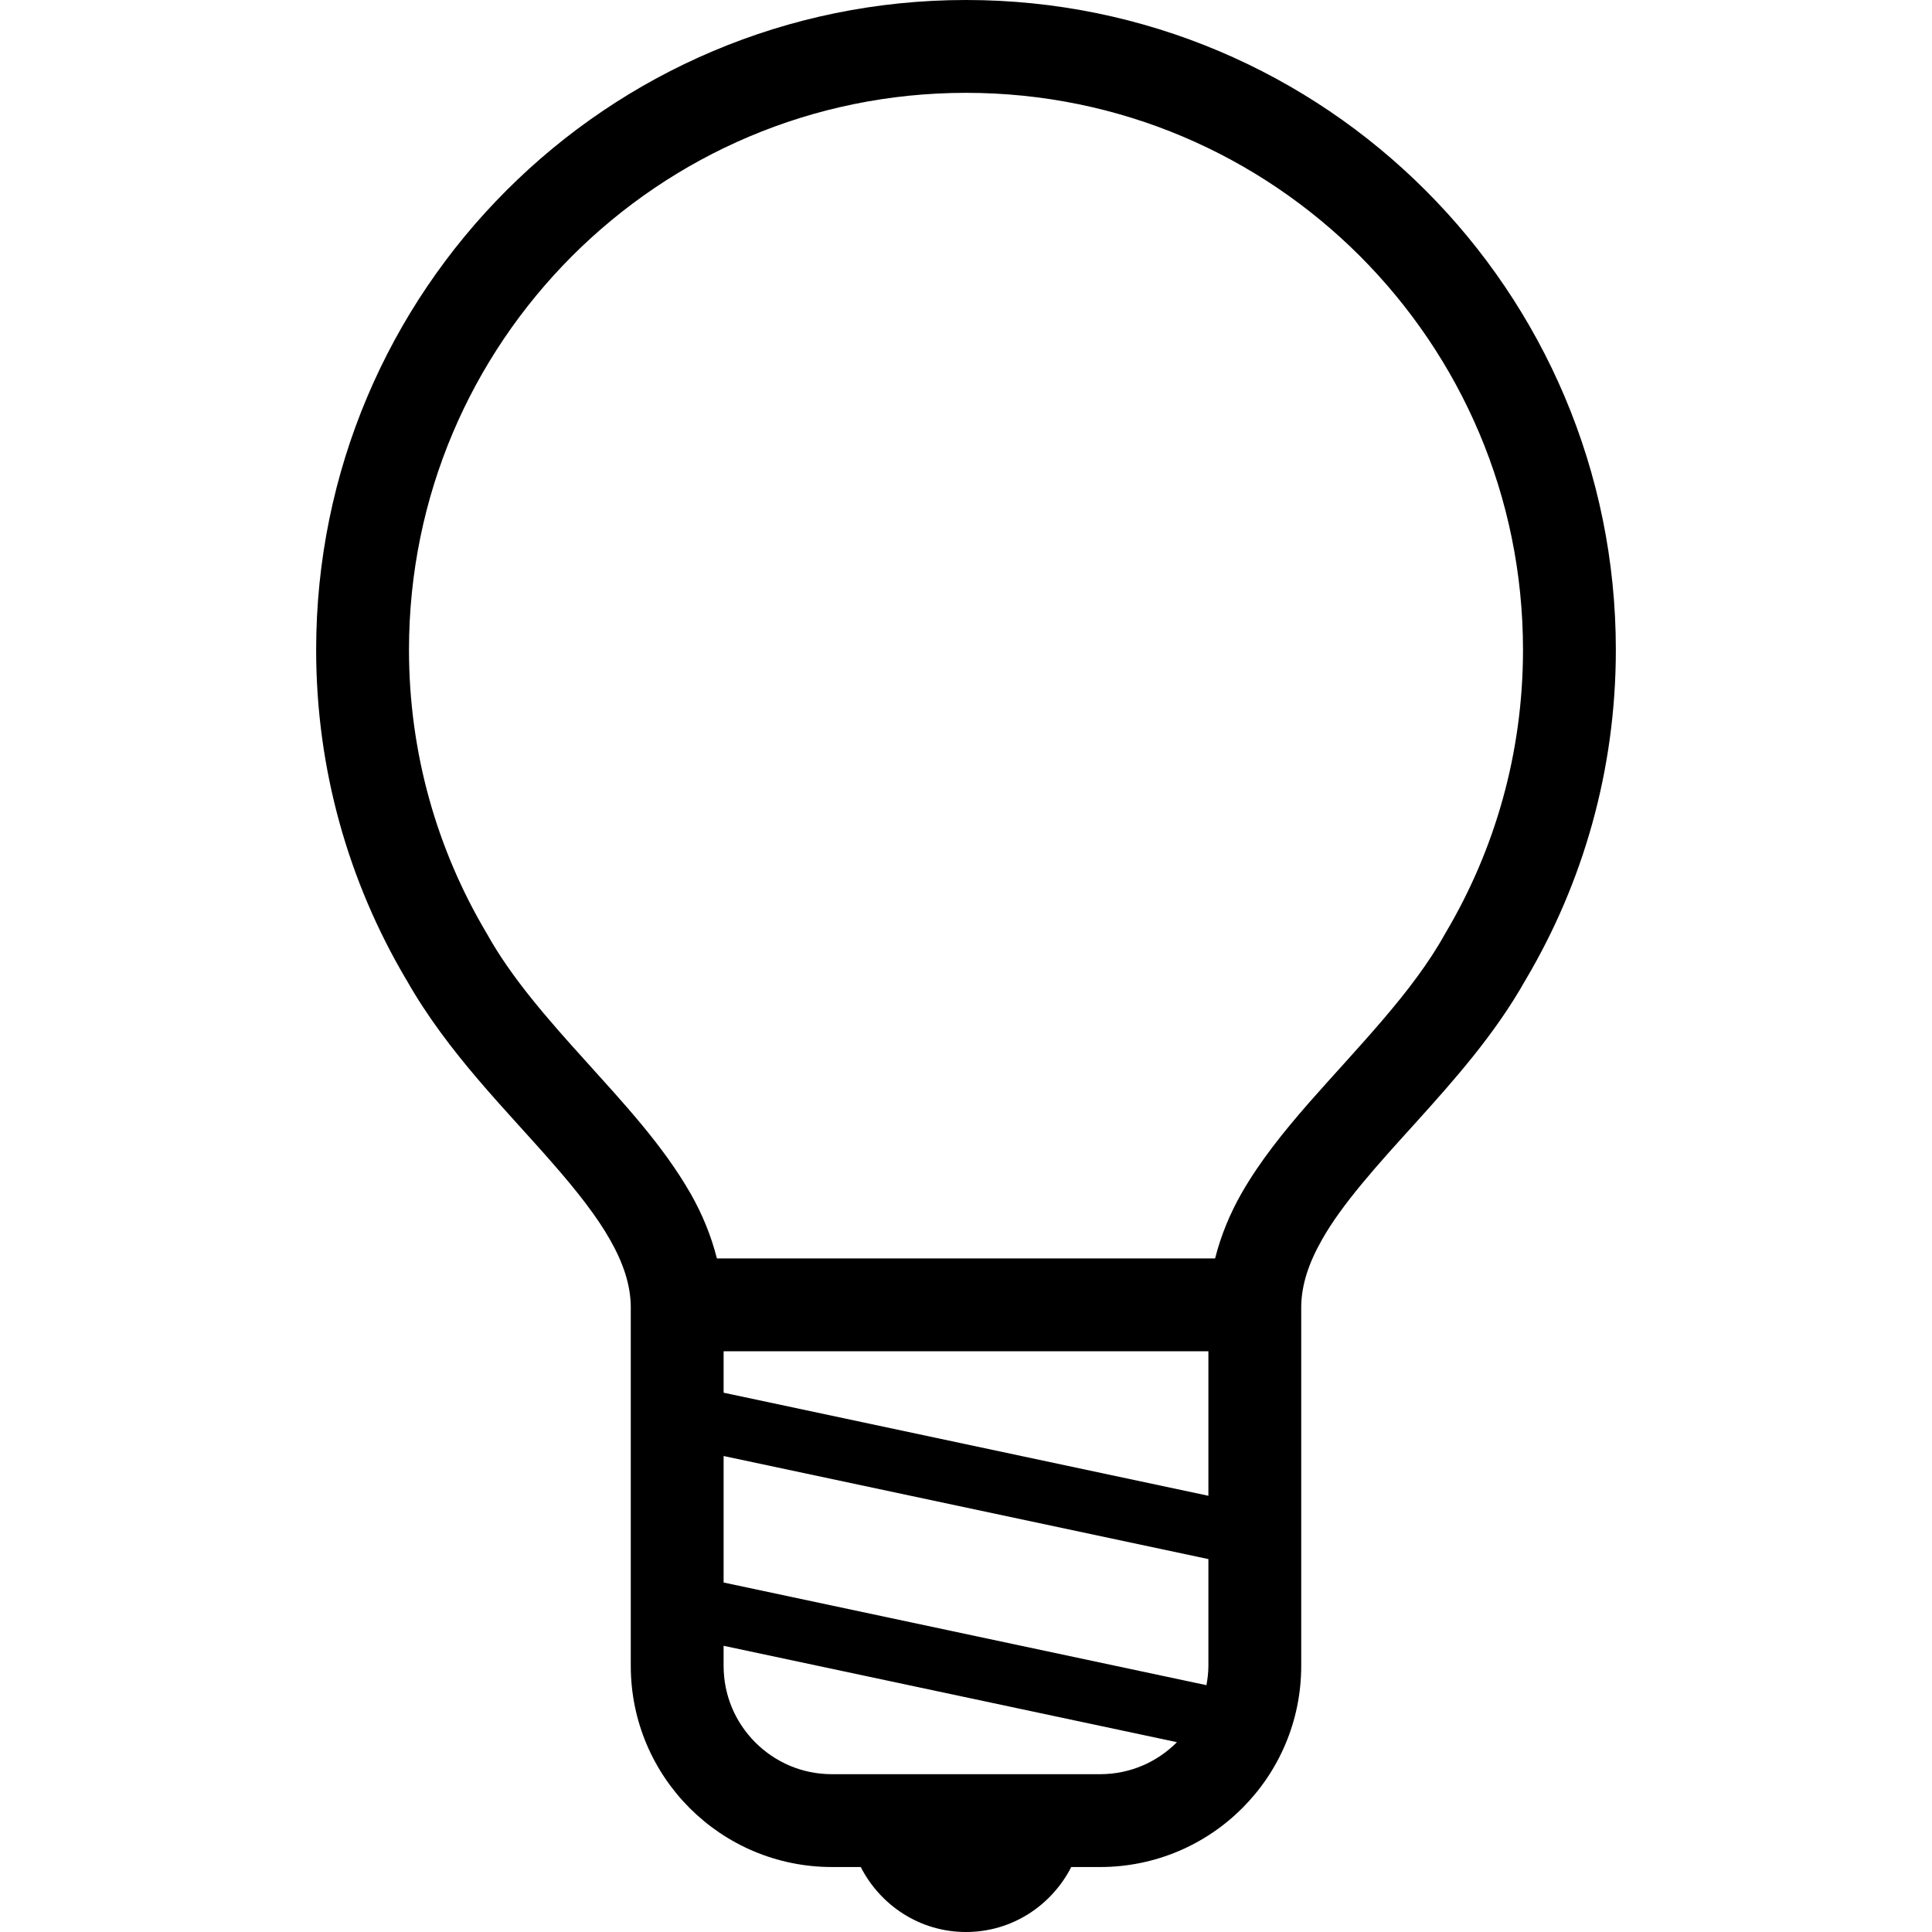
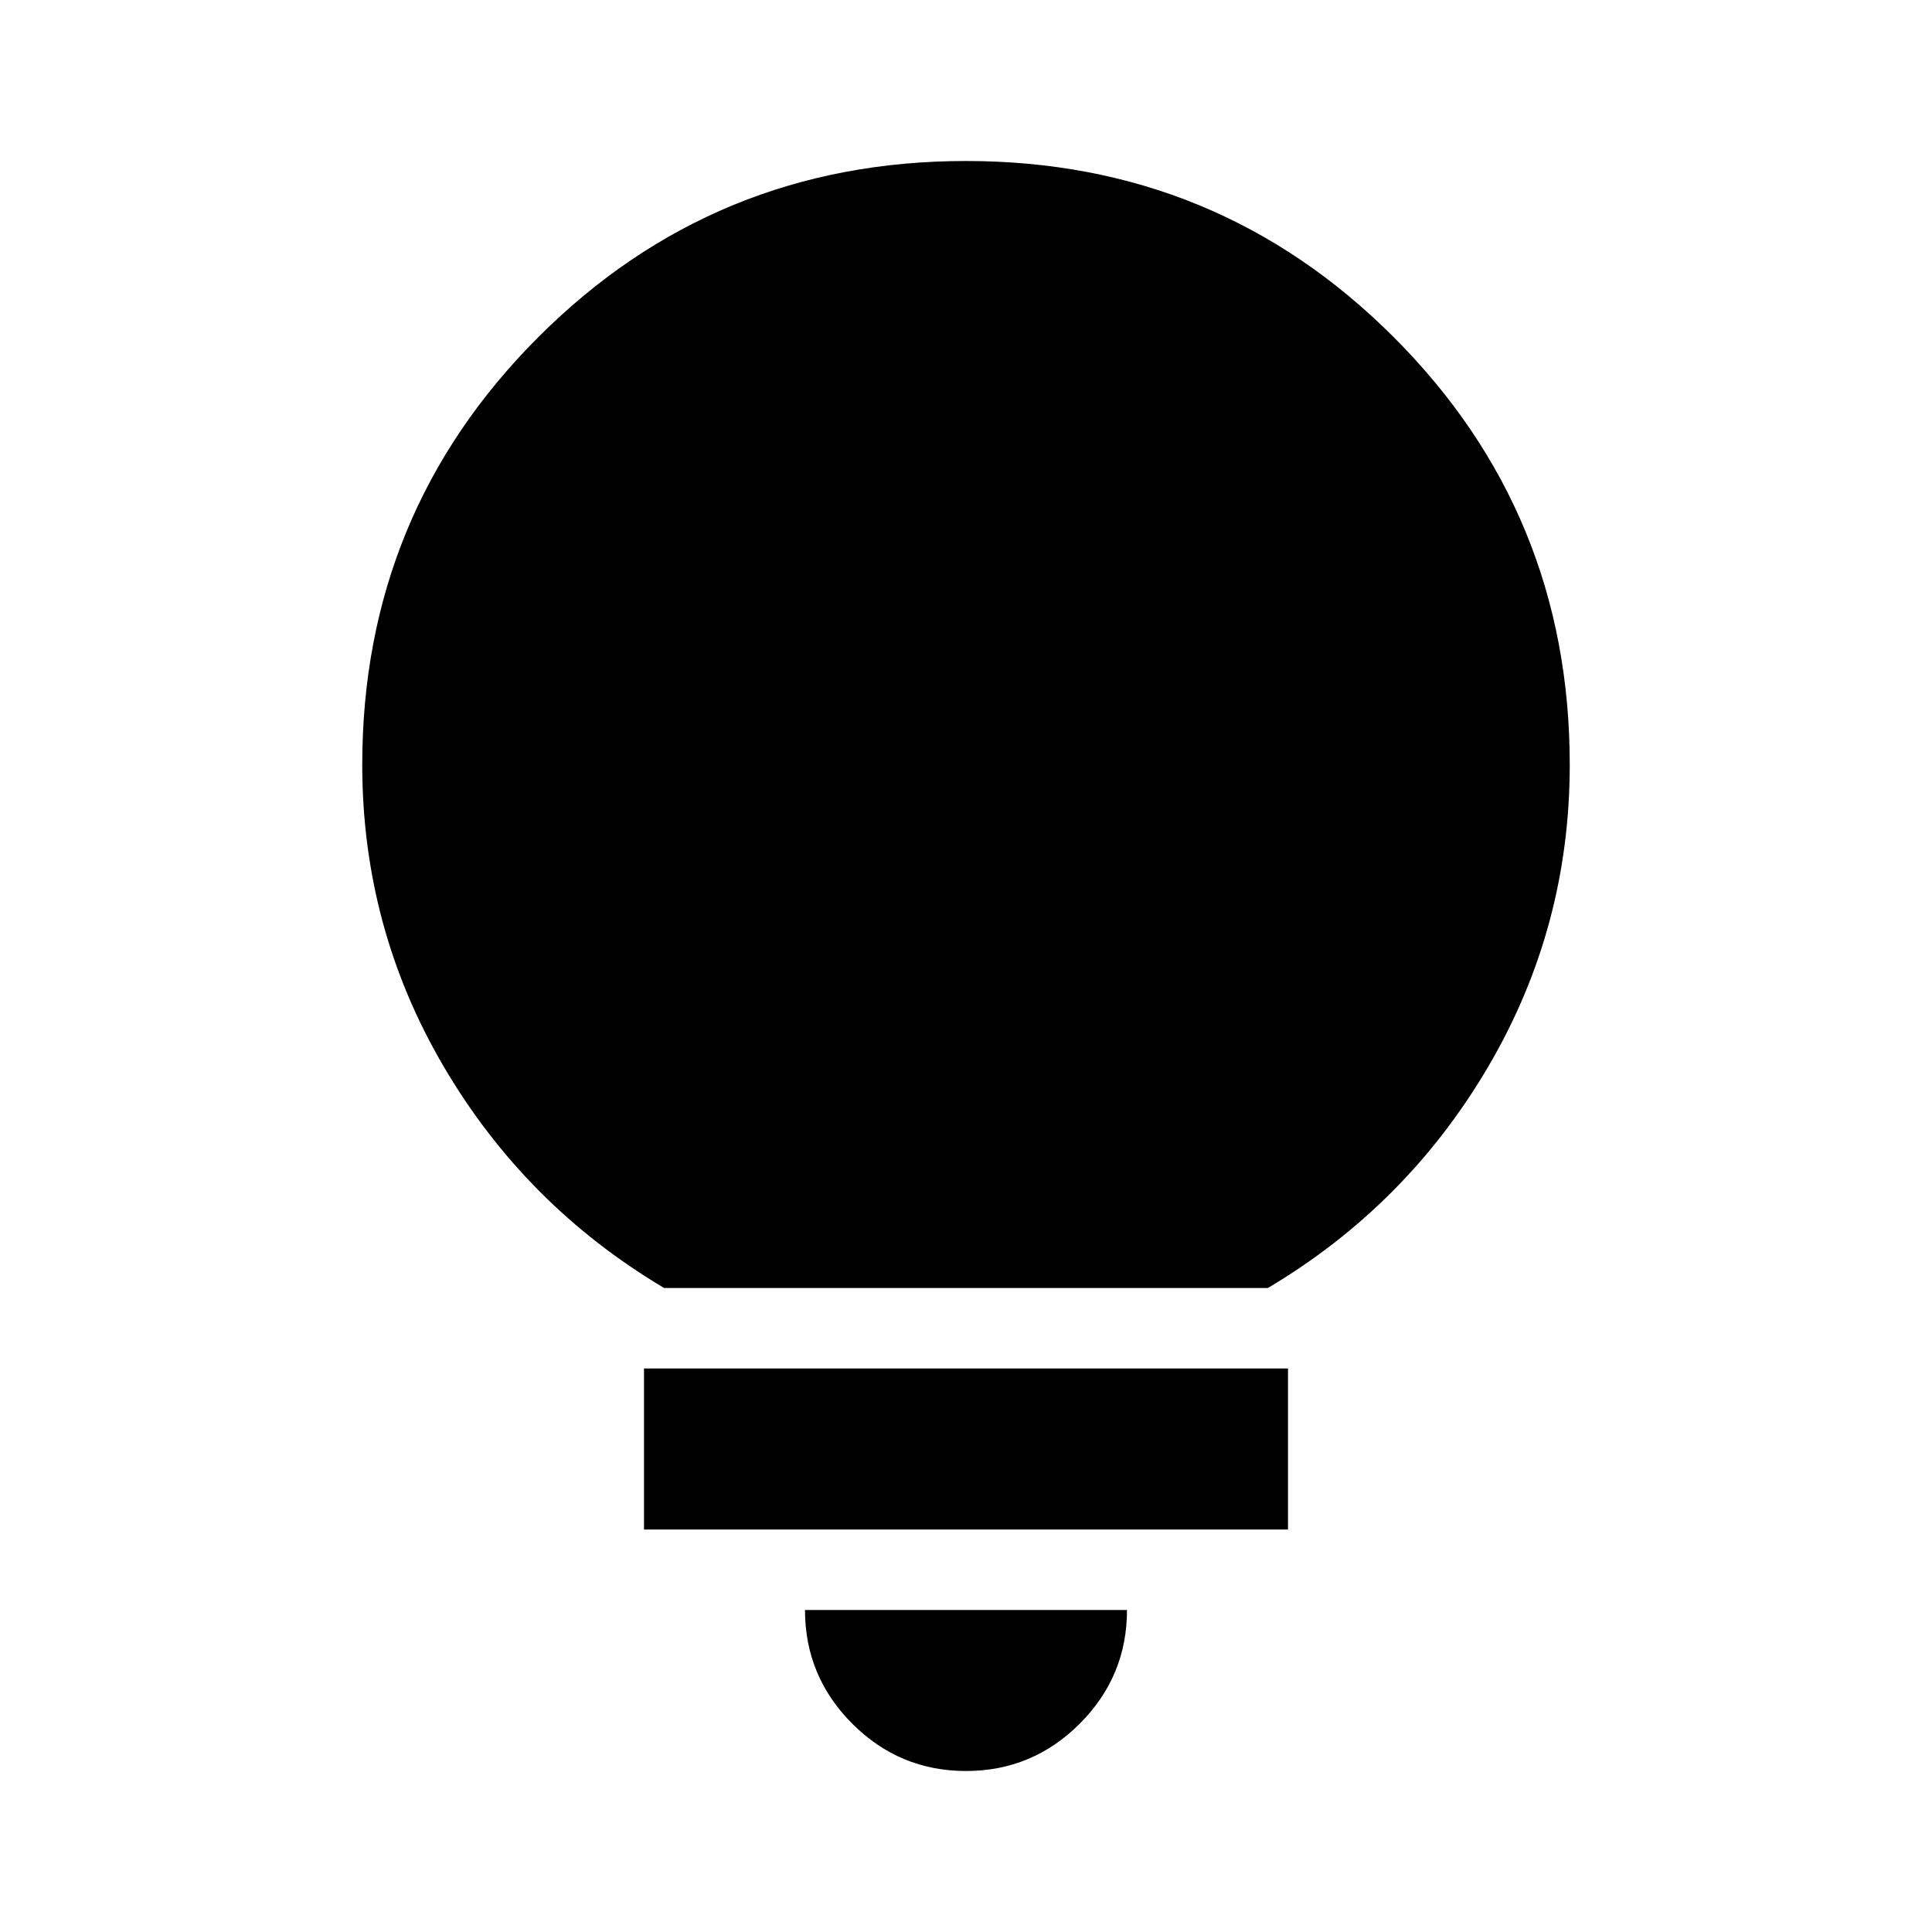
- <svg xmlns="http://www.w3.org/2000/svg" height="800px" width="800px" version="1.1" id="_x32_" viewBox="0 0 512 512" xml:space="preserve">
-   <style type="text/css">
- 	.st0{fill:#000000;}
- </style>
-   <g>
-     <path class="st0" d="M428.215,172.215c0.008-47.522-19.292-90.648-50.445-121.777C346.649,19.293,303.515-0.007,256,0   c-47.514-0.007-90.648,19.293-121.769,50.446c-31.153,31.121-50.454,74.247-50.446,121.769   c-0.008,31.786,8.673,61.634,23.754,87.181h-0.008c0.016,0.032,0.048,0.064,0.064,0.096c0.04,0.064,0.065,0.128,0.104,0.192   l0.016-0.007c10.98,19.436,26.7,34.724,38.945,48.835c6.167,7.056,11.452,13.751,15,20.014c3.572,6.295,5.382,11.908,5.502,17.53   v95.421c0.008,29.44,23.858,53.296,53.305,53.304h7.64C233.312,504.96,243.787,512,256,512c12.213,0,22.688-7.04,27.894-17.218   h7.64c29.447-0.008,53.296-23.865,53.304-53.304v-95.414v-0.008c0.12-5.622,1.93-11.236,5.502-17.53   c5.302-9.419,14.592-19.709,24.762-30.914c10.074-11.179,20.982-23.352,29.191-37.936l0.008,0.007   c0.032-0.048,0.056-0.111,0.088-0.16c0.024-0.048,0.056-0.08,0.08-0.128h-0.008C419.542,233.849,428.223,204.001,428.215,172.215z    M311.828,461.771c-5.23,5.214-12.325,8.401-20.294,8.409h-71.068c-7.969-0.008-15.064-3.195-20.294-8.409   c-5.213-5.23-8.401-12.333-8.409-20.294v-5.326l120.128,25.54C311.868,461.715,311.852,461.747,311.828,461.771z M320.237,441.477   c0,1.754-0.216,3.452-0.513,5.11l-127.96-27.205v-33.524l128.473,27.316V441.477z M320.237,396.397L191.764,369.08V358.1h128.473   V396.397z M383.143,247.142l-0.104,0.169l-0.064,0.112c-8.505,15.408-22.92,29.848-36.159,44.904   c-6.607,7.576-12.918,15.361-17.867,24.034c-3.003,5.286-5.39,11.036-6.935,17.13H189.986c-1.546-6.102-3.932-11.844-6.944-17.13   c-7.432-12.982-17.867-24.081-27.893-35.246c-10.059-11.1-19.733-22.159-26.124-33.692l-0.08-0.128l-0.089-0.152   c-13.005-21.959-20.462-47.514-20.47-74.928c0.008-40.803,16.506-77.626,43.238-104.374C178.374,41.1,215.197,24.61,256,24.602   C296.804,24.61,333.627,41.1,360.375,67.84c26.732,26.748,43.23,63.571,43.238,104.374   C403.605,199.628,396.149,225.183,383.143,247.142z" />
-   </g>
+ <svg xmlns="http://www.w3.org/2000/svg" height="24" viewBox="0 -960 960 960" width="24">
+   <path d="M480-80q-33 0-56.5-23.5T400-160h160q0 33-23.5 56.5T480-80ZM320-200v-80h320v80H320Zm10-120q-69-41-109.5-110T180-580q0-125 87.5-212.5T480-880q125 0 212.5 87.5T780-580q0 81-40.5 150T630-320H330Z" />
</svg>
